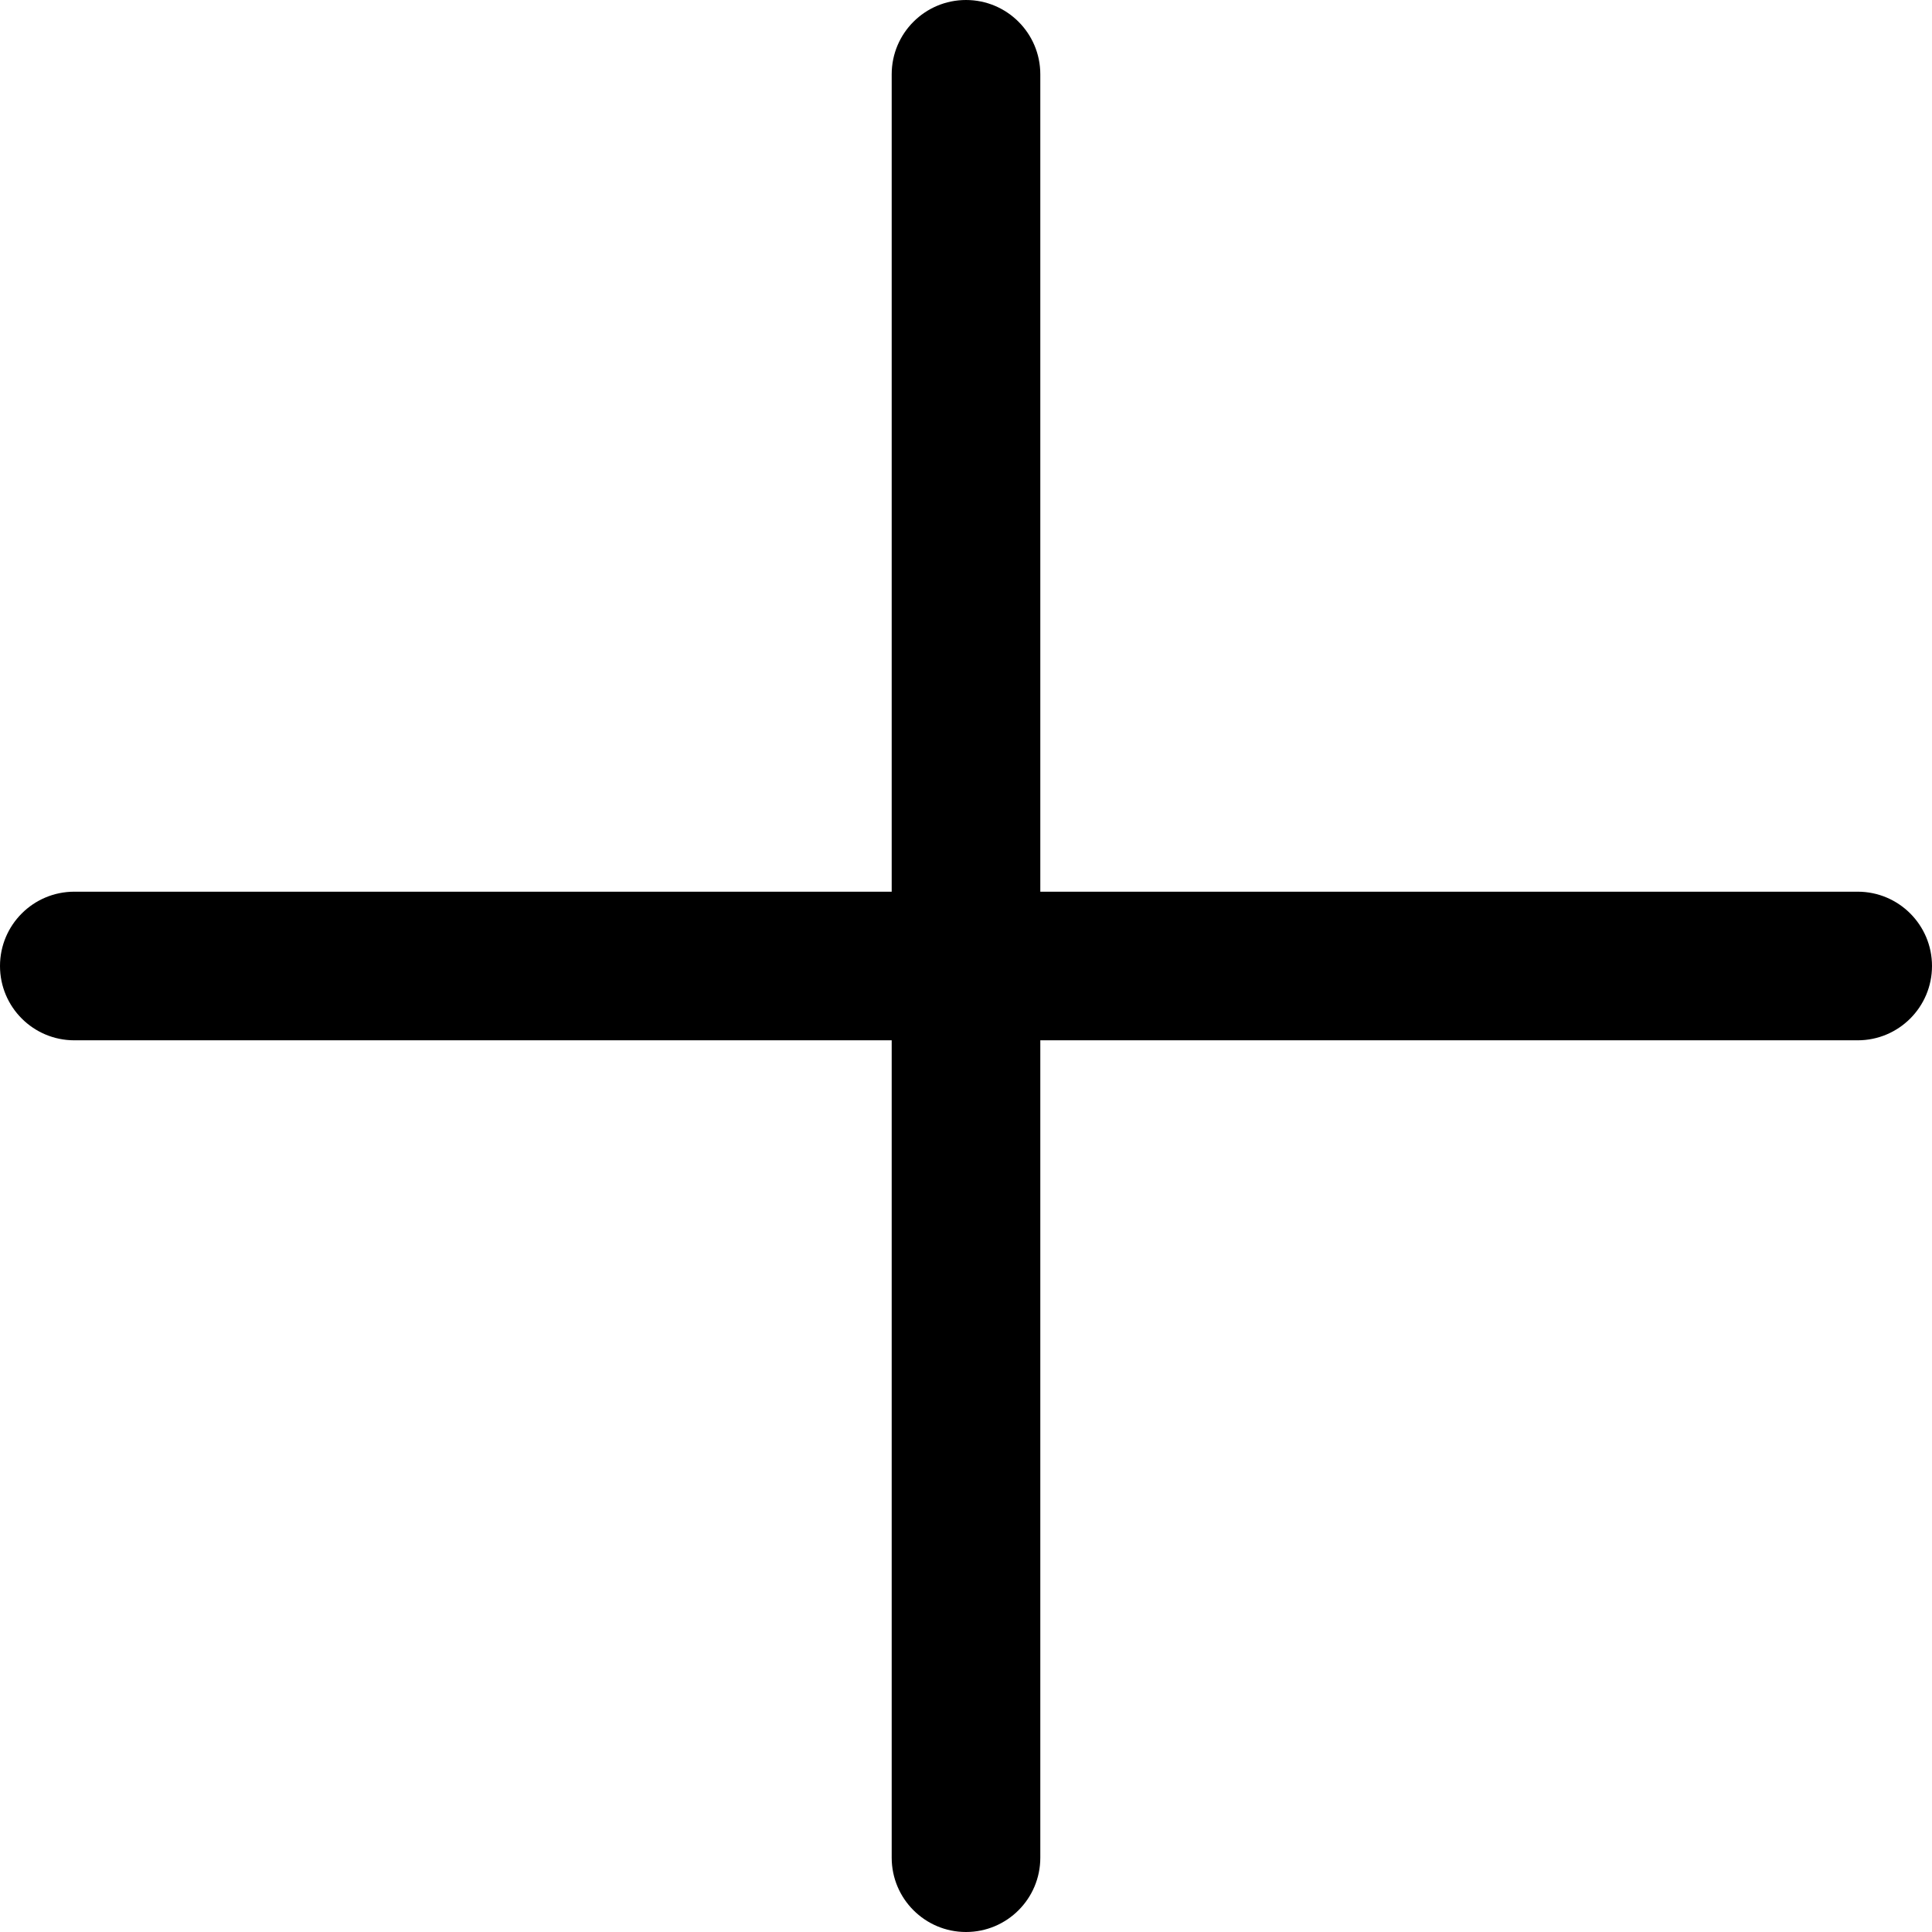
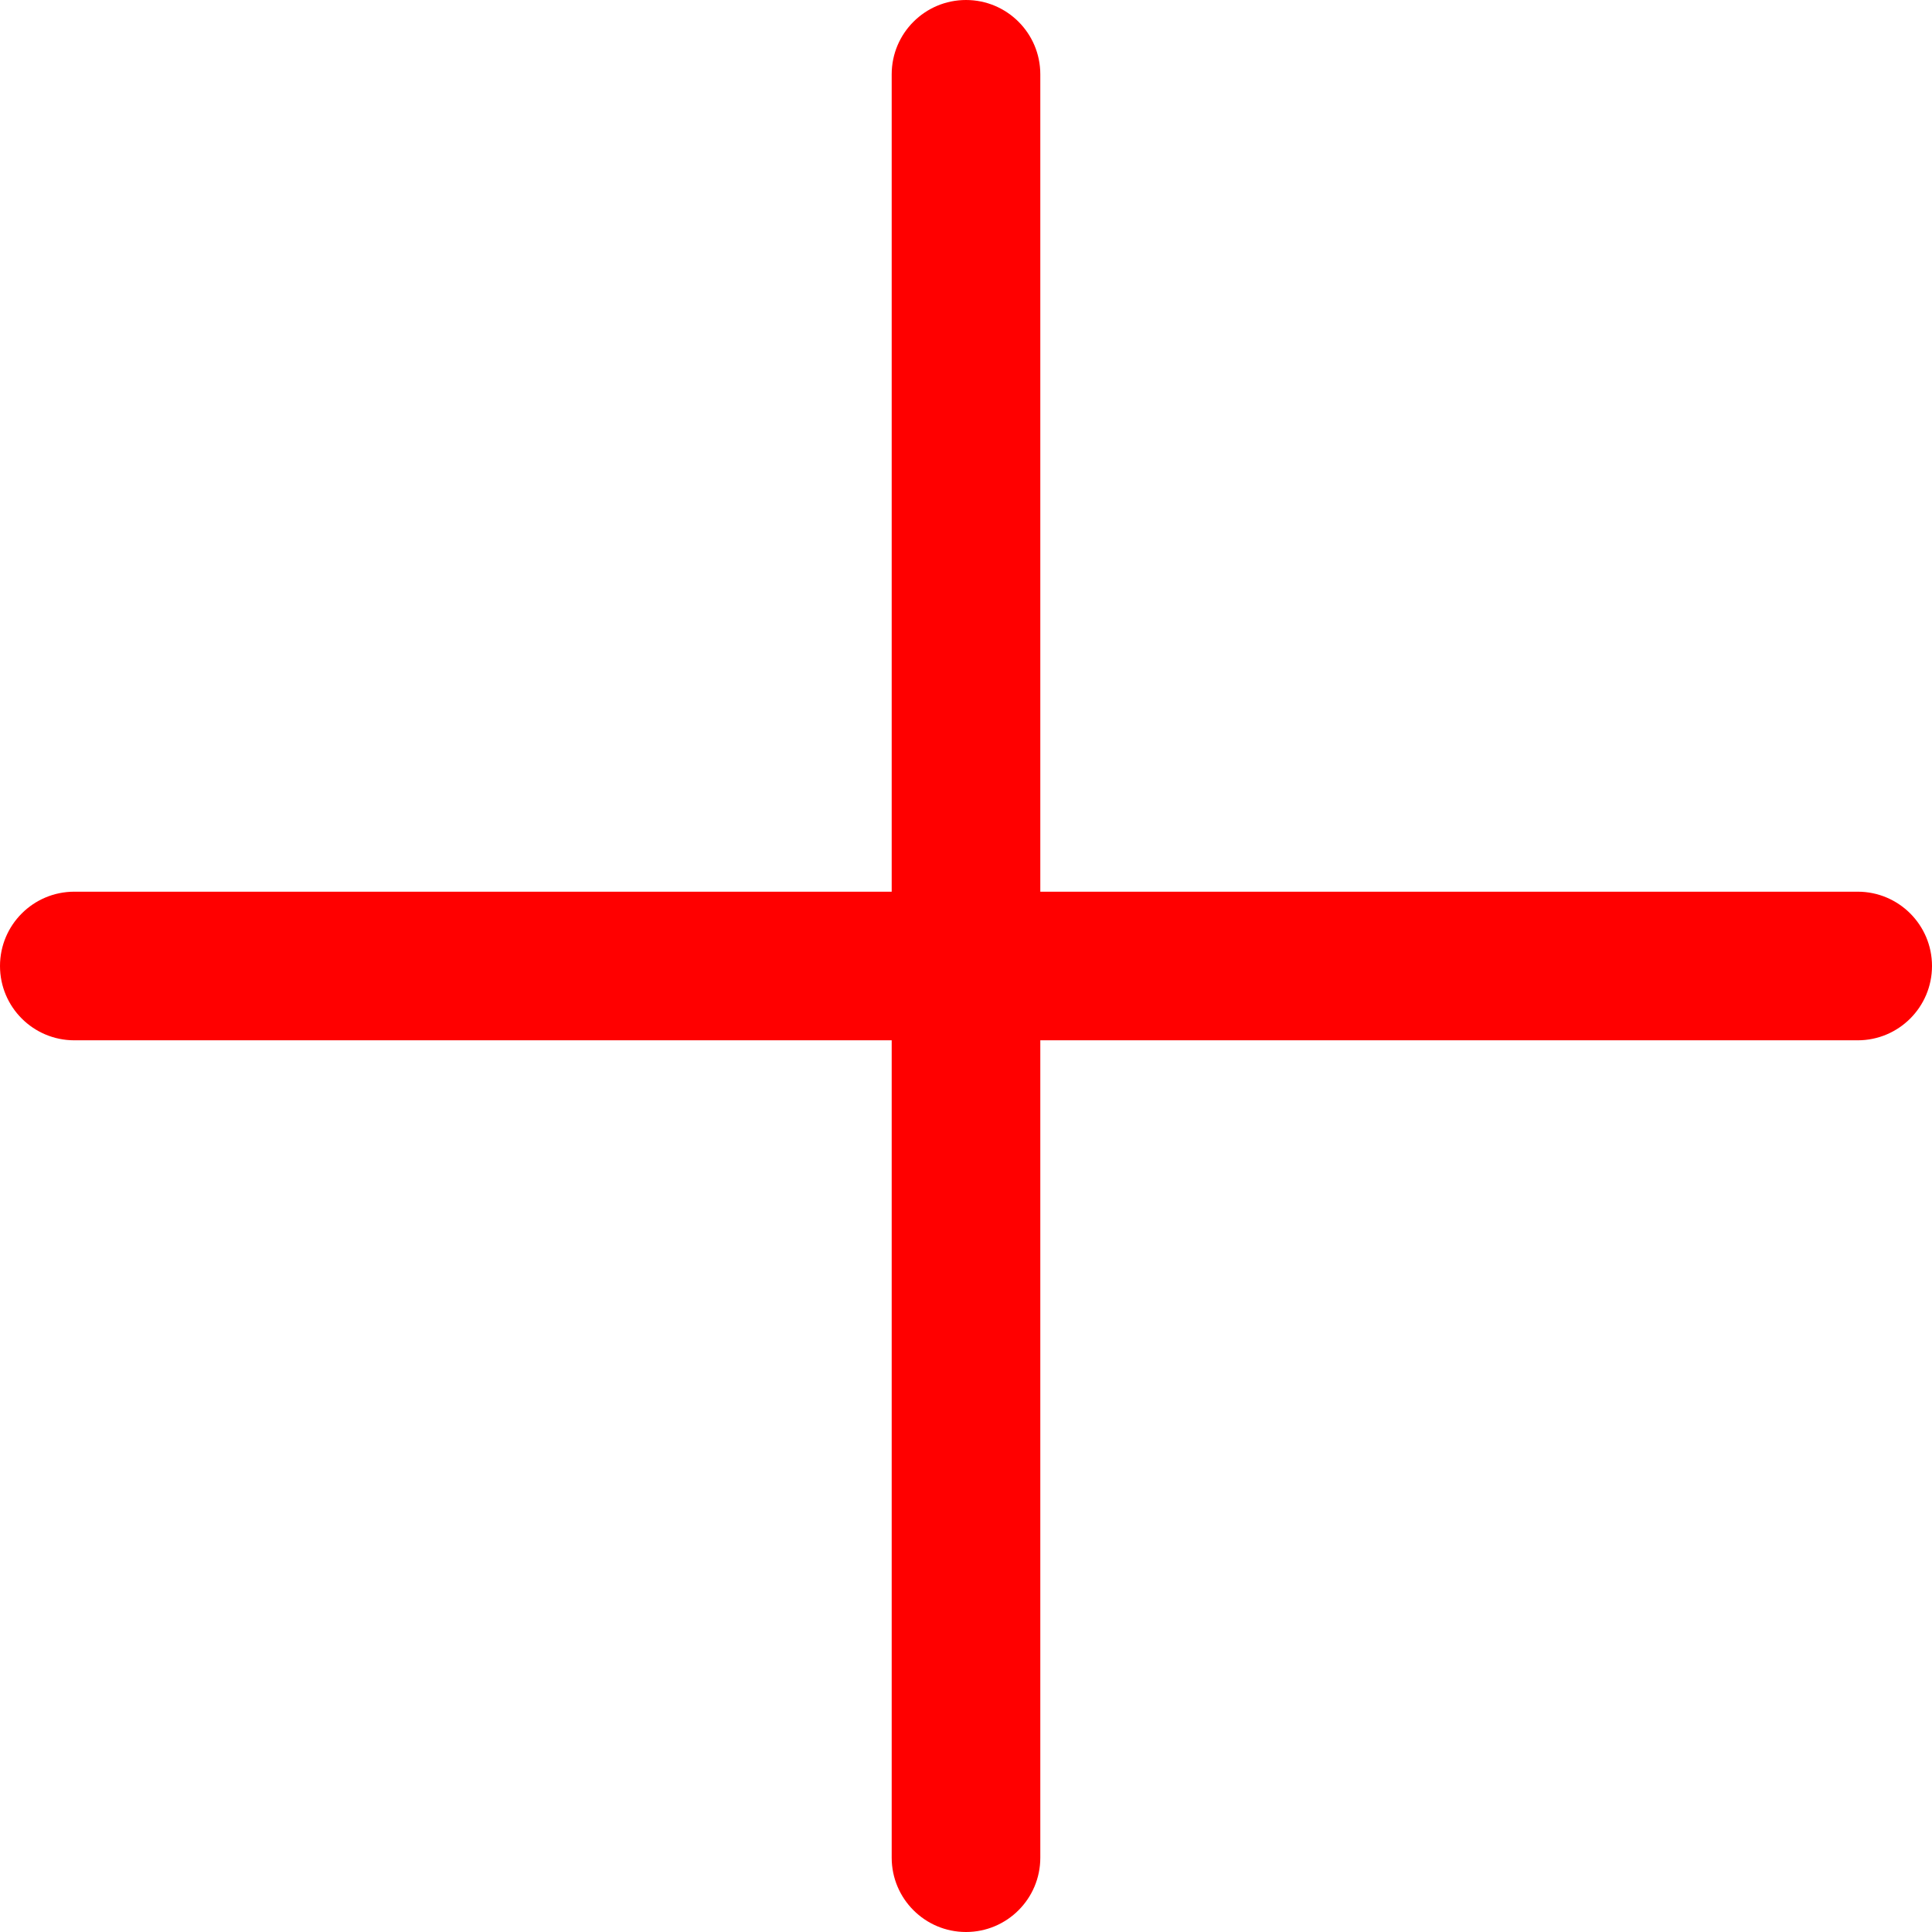
<svg xmlns="http://www.w3.org/2000/svg" width="13" height="13" viewBox="0 0 13 13" data-svgs-path="sm1/plus.svg">
-   <path d="M6 6V.5a.5.5 0 0 1 1 0V6h5.5a.5.5 0 1 1 0 1H7v5.5a.5.5 0 1 1-1 0V7H.5a.5.5 0 0 1 0-1H6z" fill="currentColor" fill-rule="evenodd" />
+   <path d="M6 6V.5a.5.5 0 0 1 1 0V6h5.5a.5.5 0 1 1 0 1H7v5.5a.5.5 0 1 1-1 0V7H.5a.5.5 0 0 1 0-1H6z" fill="red" fill-rule="evenodd" />
</svg>
